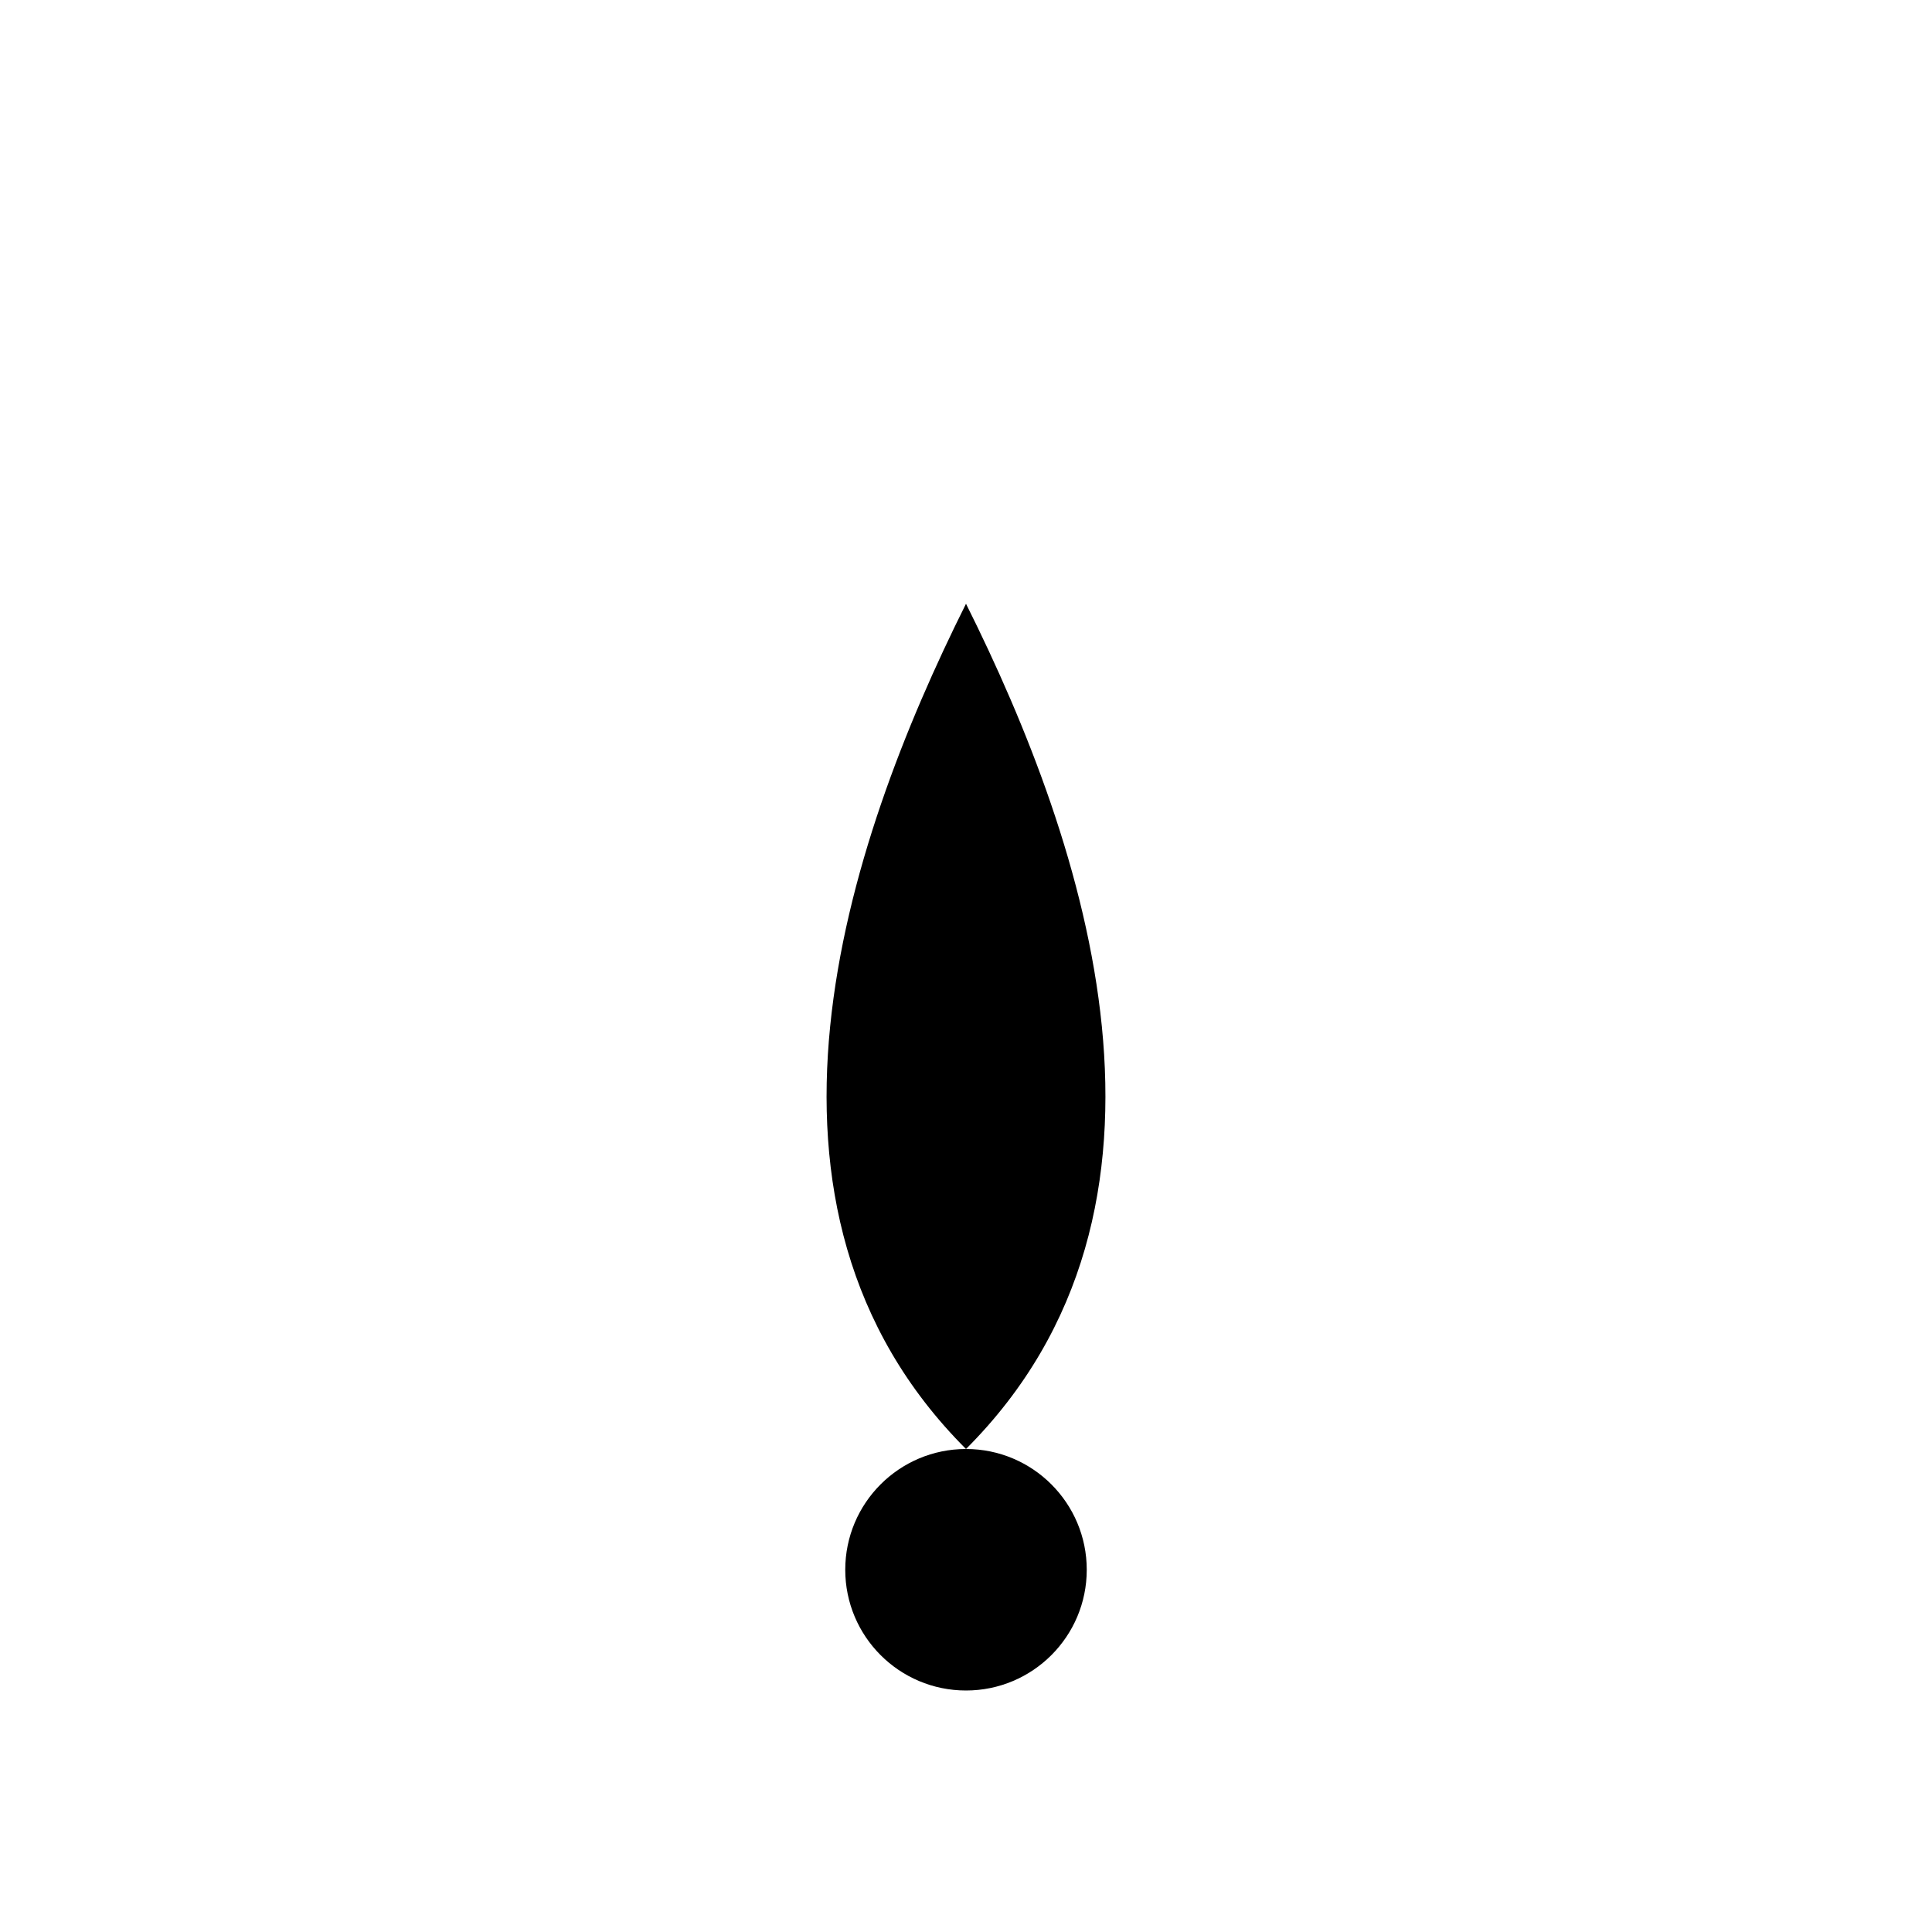
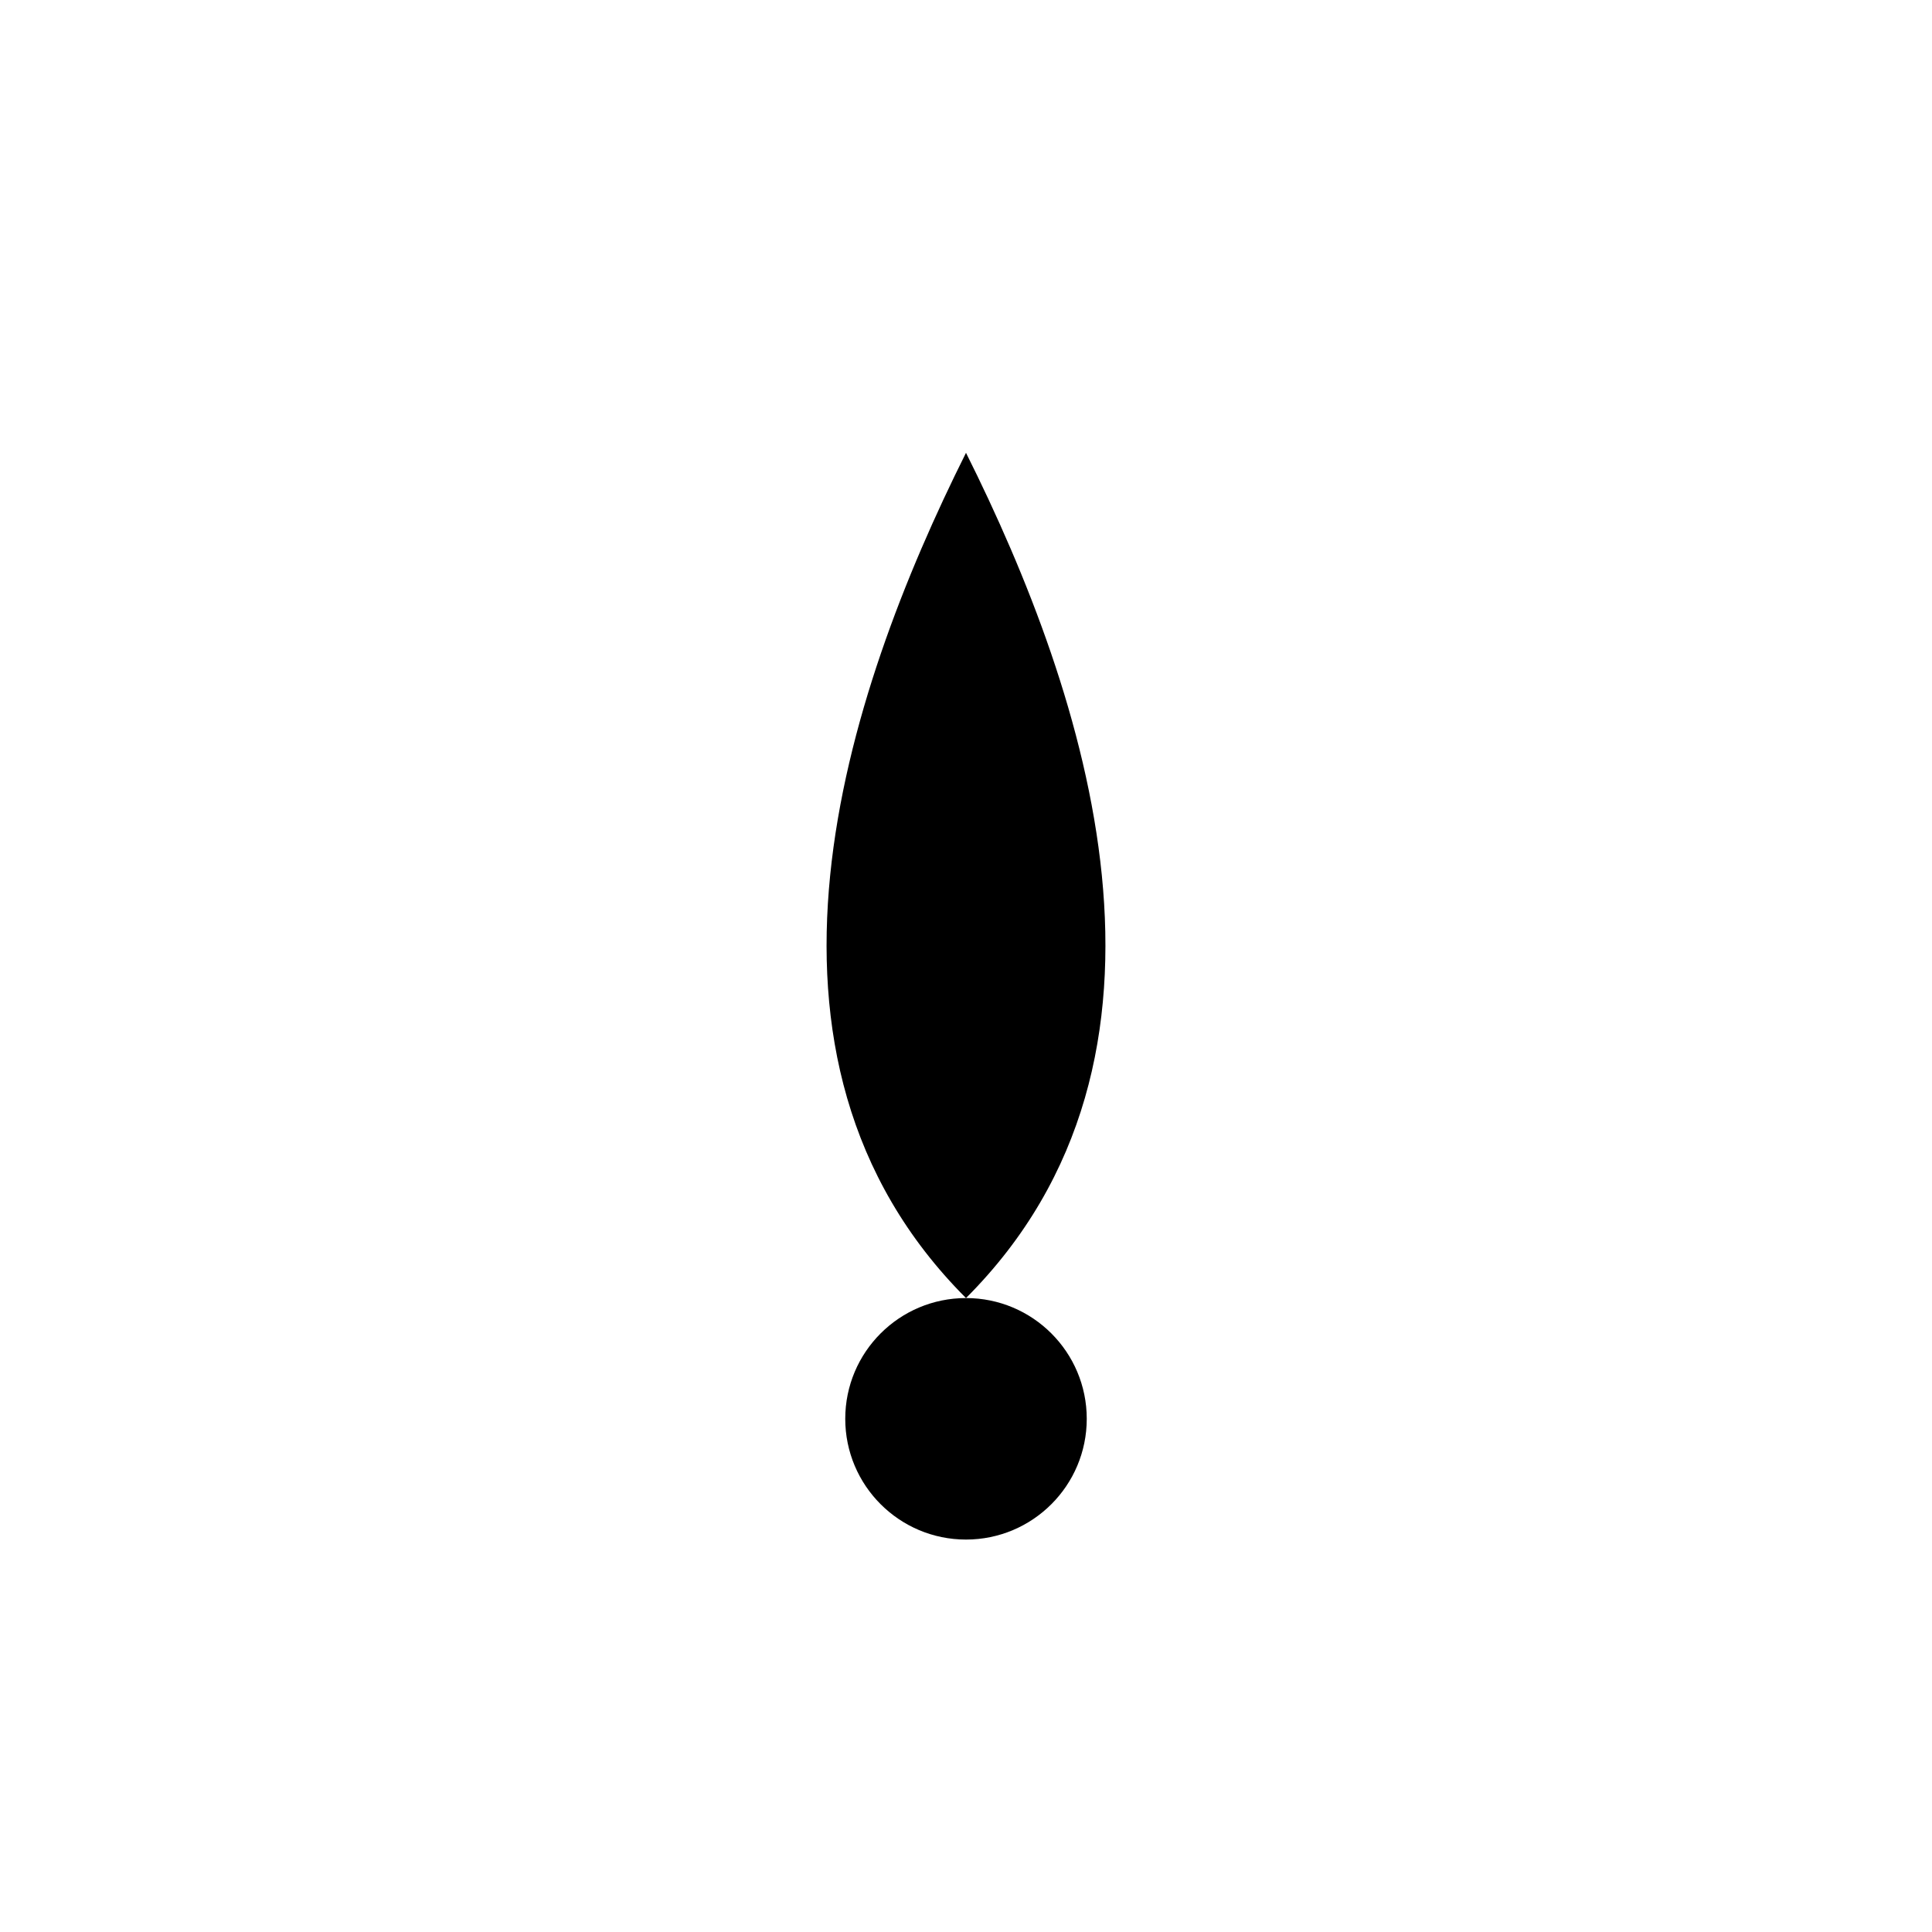
- <svg xmlns="http://www.w3.org/2000/svg" width="64" height="64" viewBox="0 0 64 64" fill="none" aria-label="Hedonism Icon" role="img">
+ <svg xmlns="http://www.w3.org/2000/svg" width="64" height="64" viewBox="0 5 64 64" fill="none" aria-label="Hedonism Icon" role="img">
  <path d="M32 48 C24 40, 28 28, 32 20 C36 28, 40 40, 32 48 Z" fill="currentColor" />
  <circle cx="32" cy="52" r="4" fill="currentColor" />
</svg>
